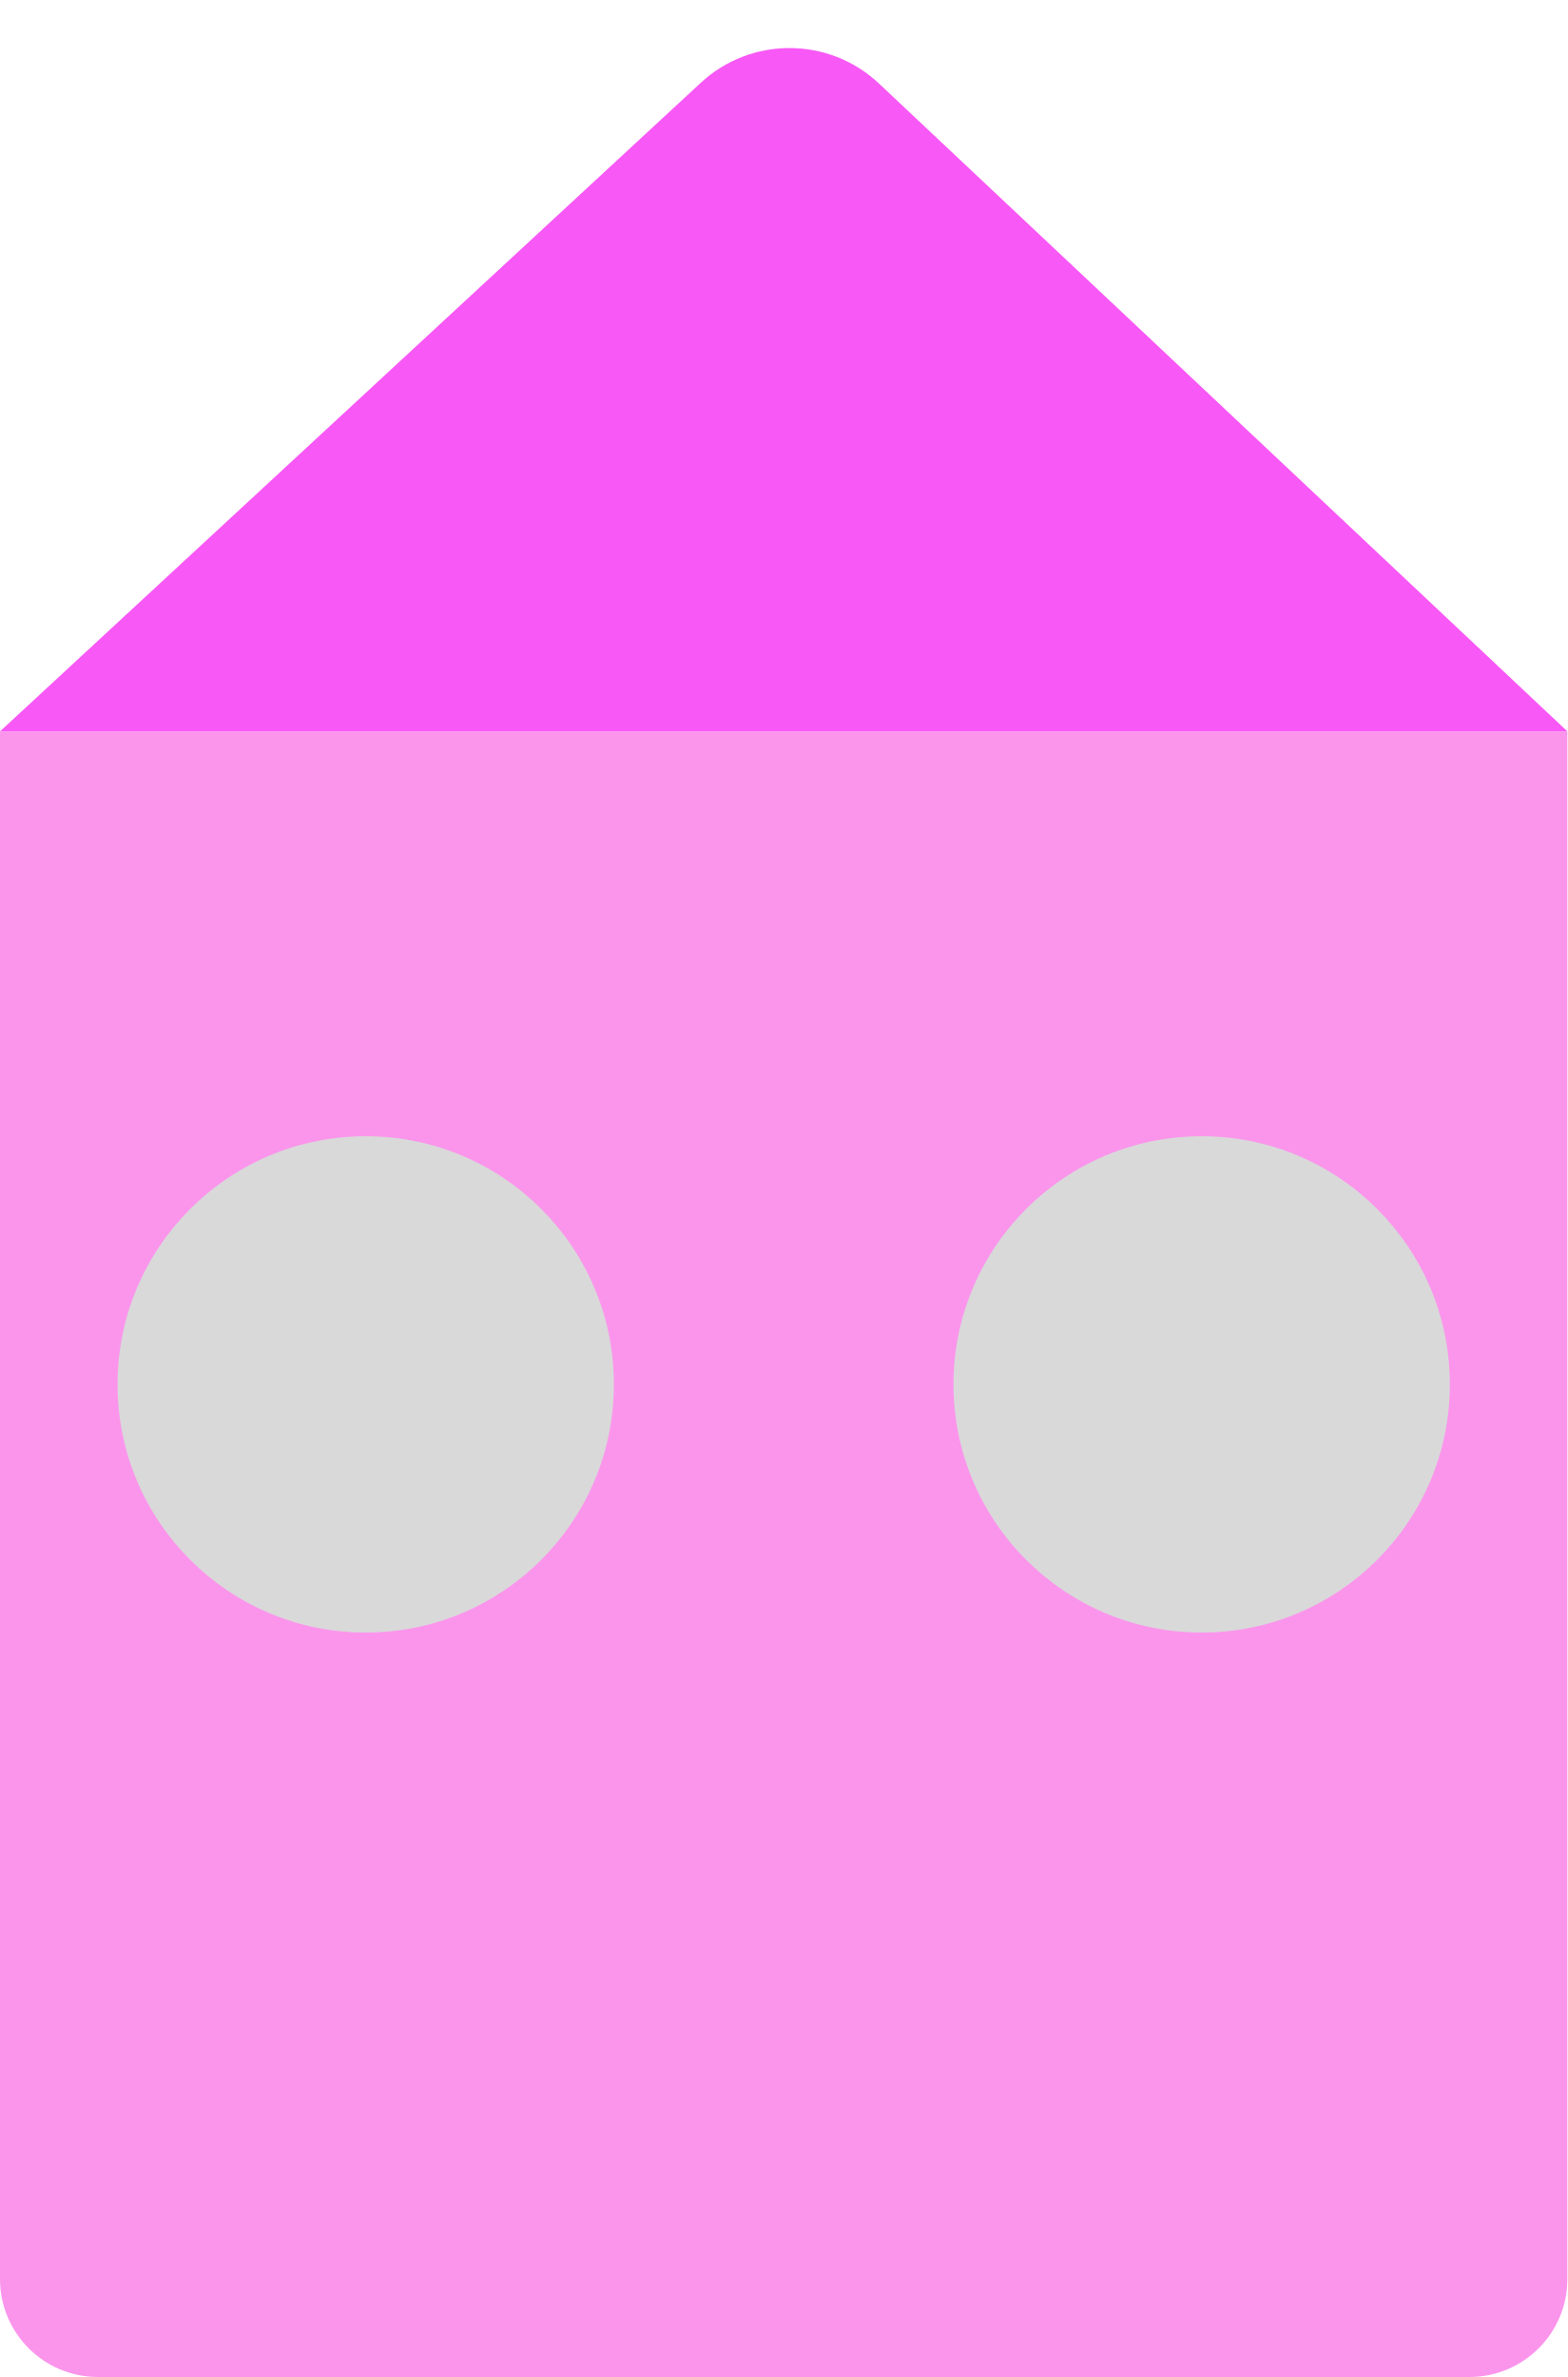
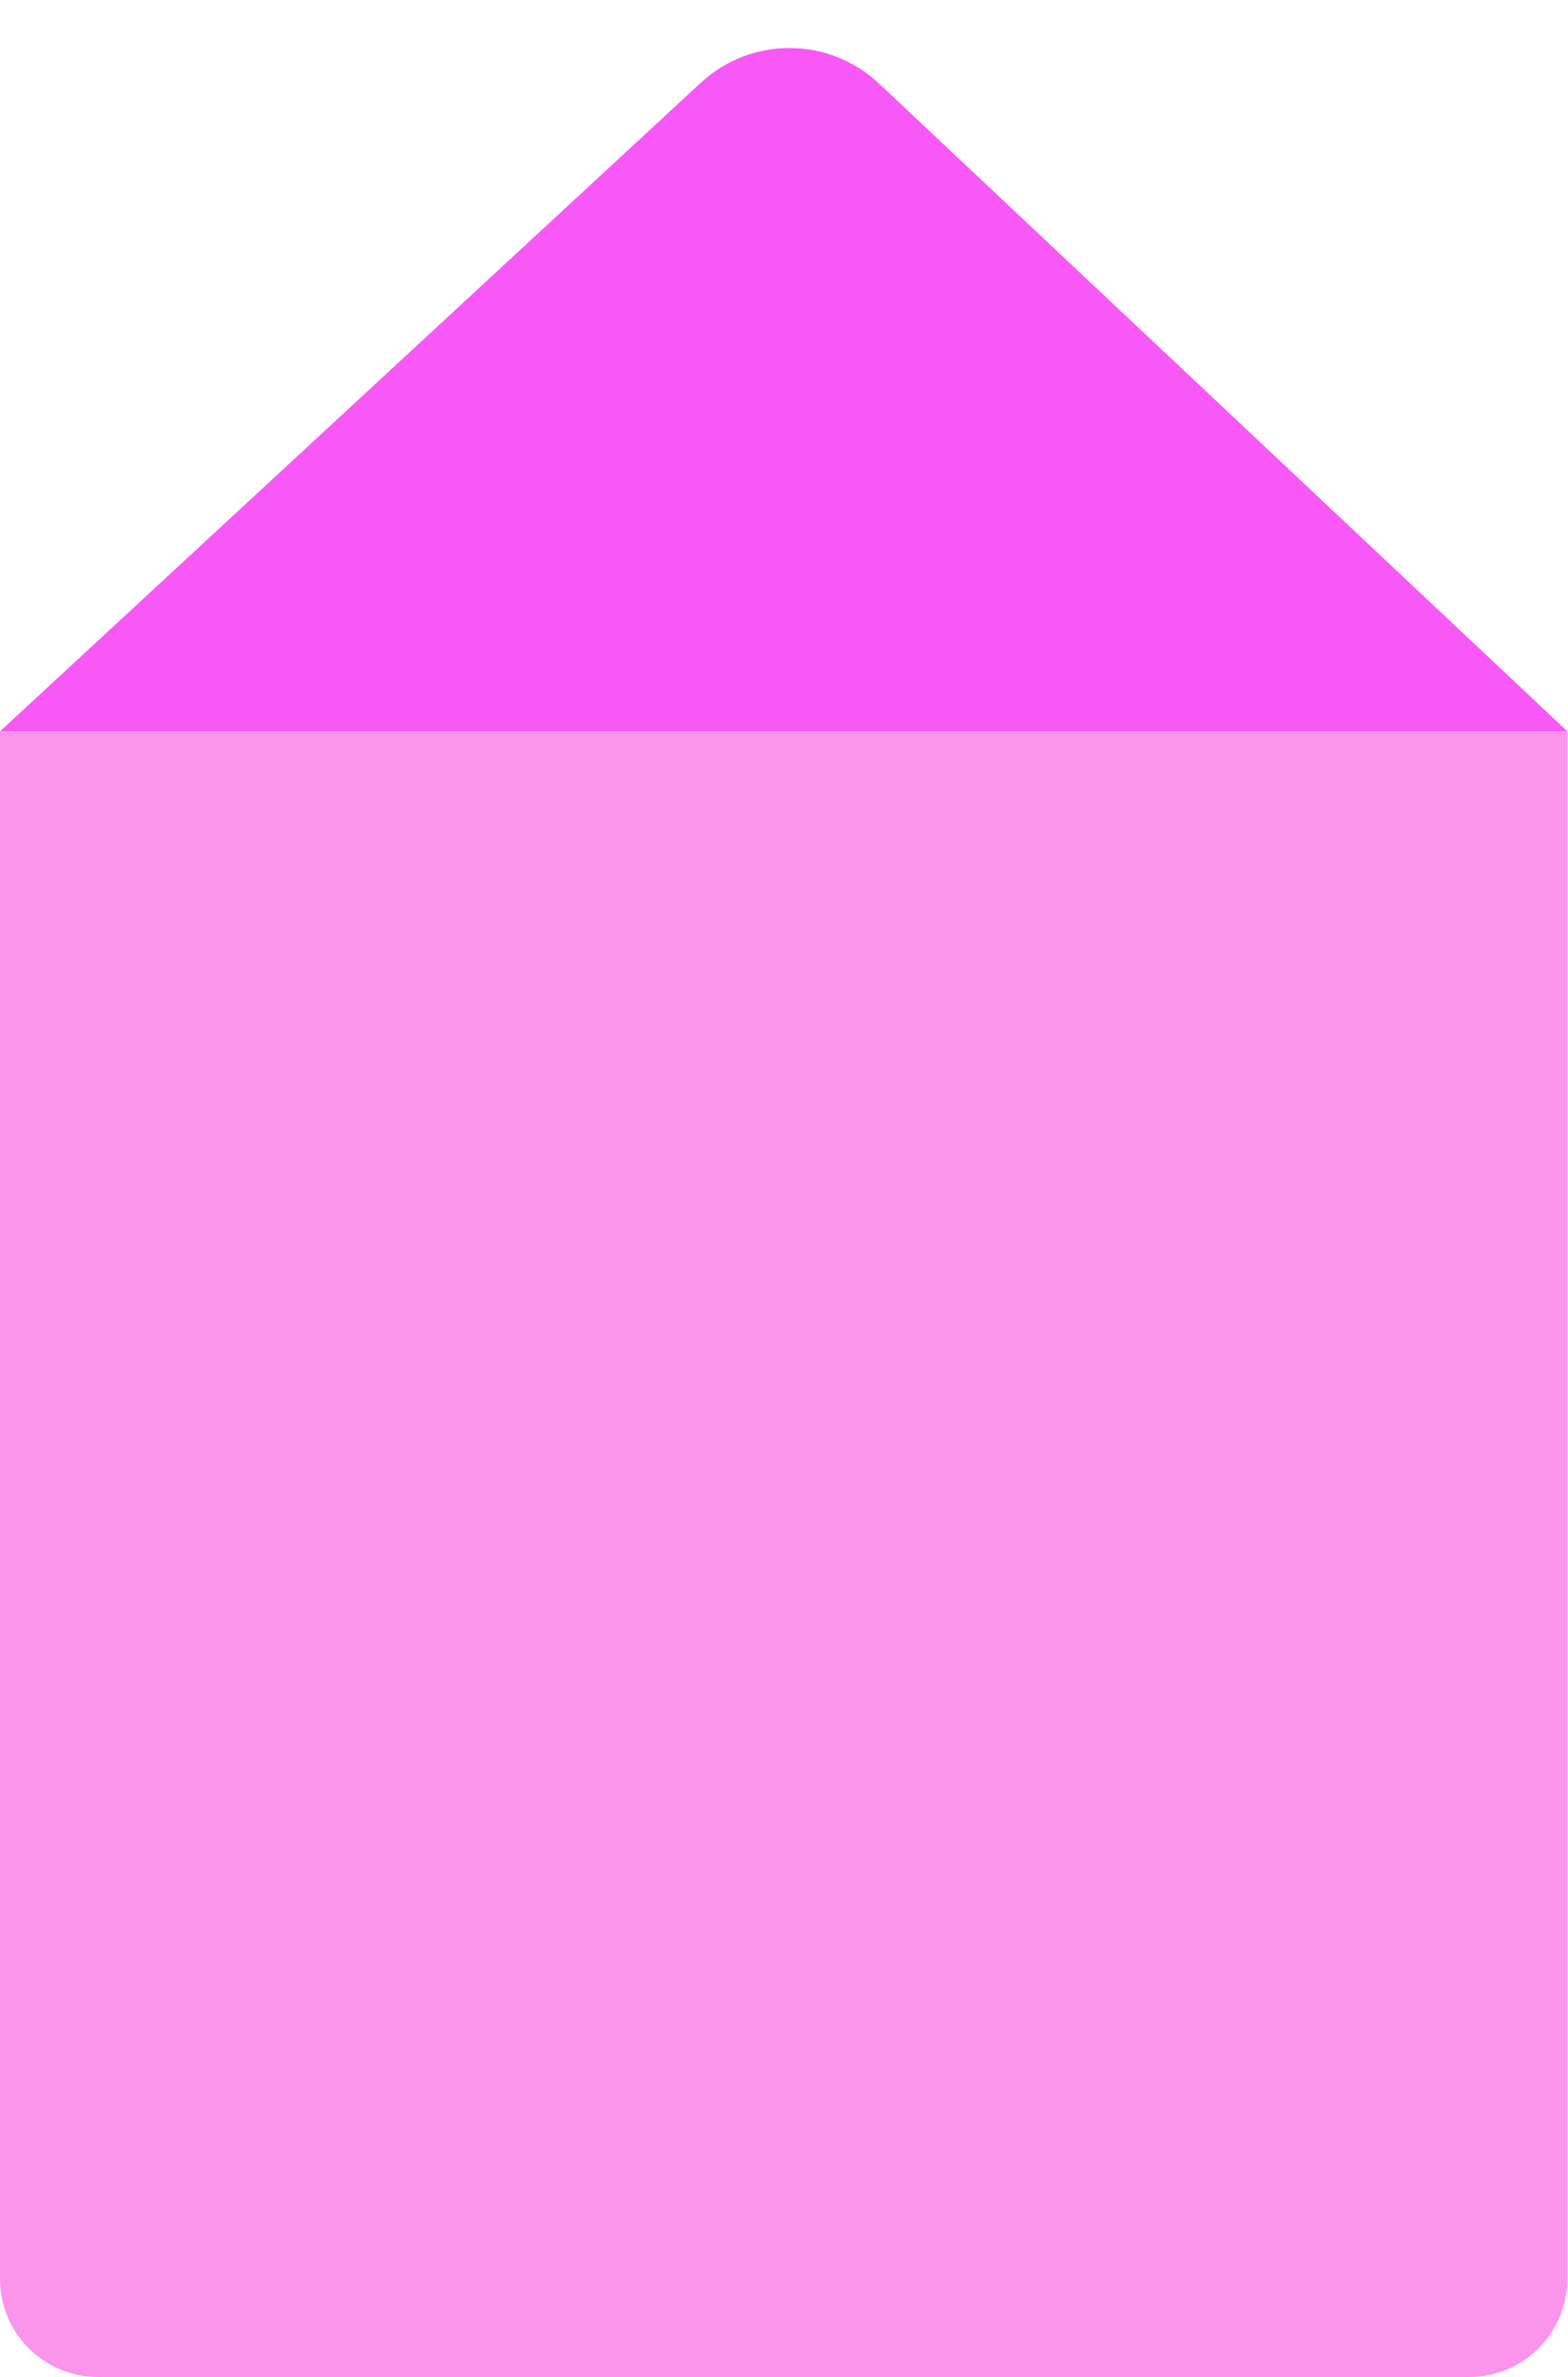
<svg xmlns="http://www.w3.org/2000/svg" width="120" height="182" viewBox="0 0 120 182" fill="none">
  <path d="M0 56H120V174.5C120 178.642 116.642 182 112.5 182H7.5C3.358 182 0 178.642 0 174.5V56Z" fill="#FB95EC" />
  <path d="M53.65 6.34C57.507 2.77 63.47 2.795 67.297 6.397L120 56H0L53.65 6.34Z" fill="#F858F5" />
-   <circle cx="28" cy="106" r="19" fill="#D9D9D9" />
-   <circle cx="92" cy="106" r="19" fill="#D9D9D9" />
</svg>
